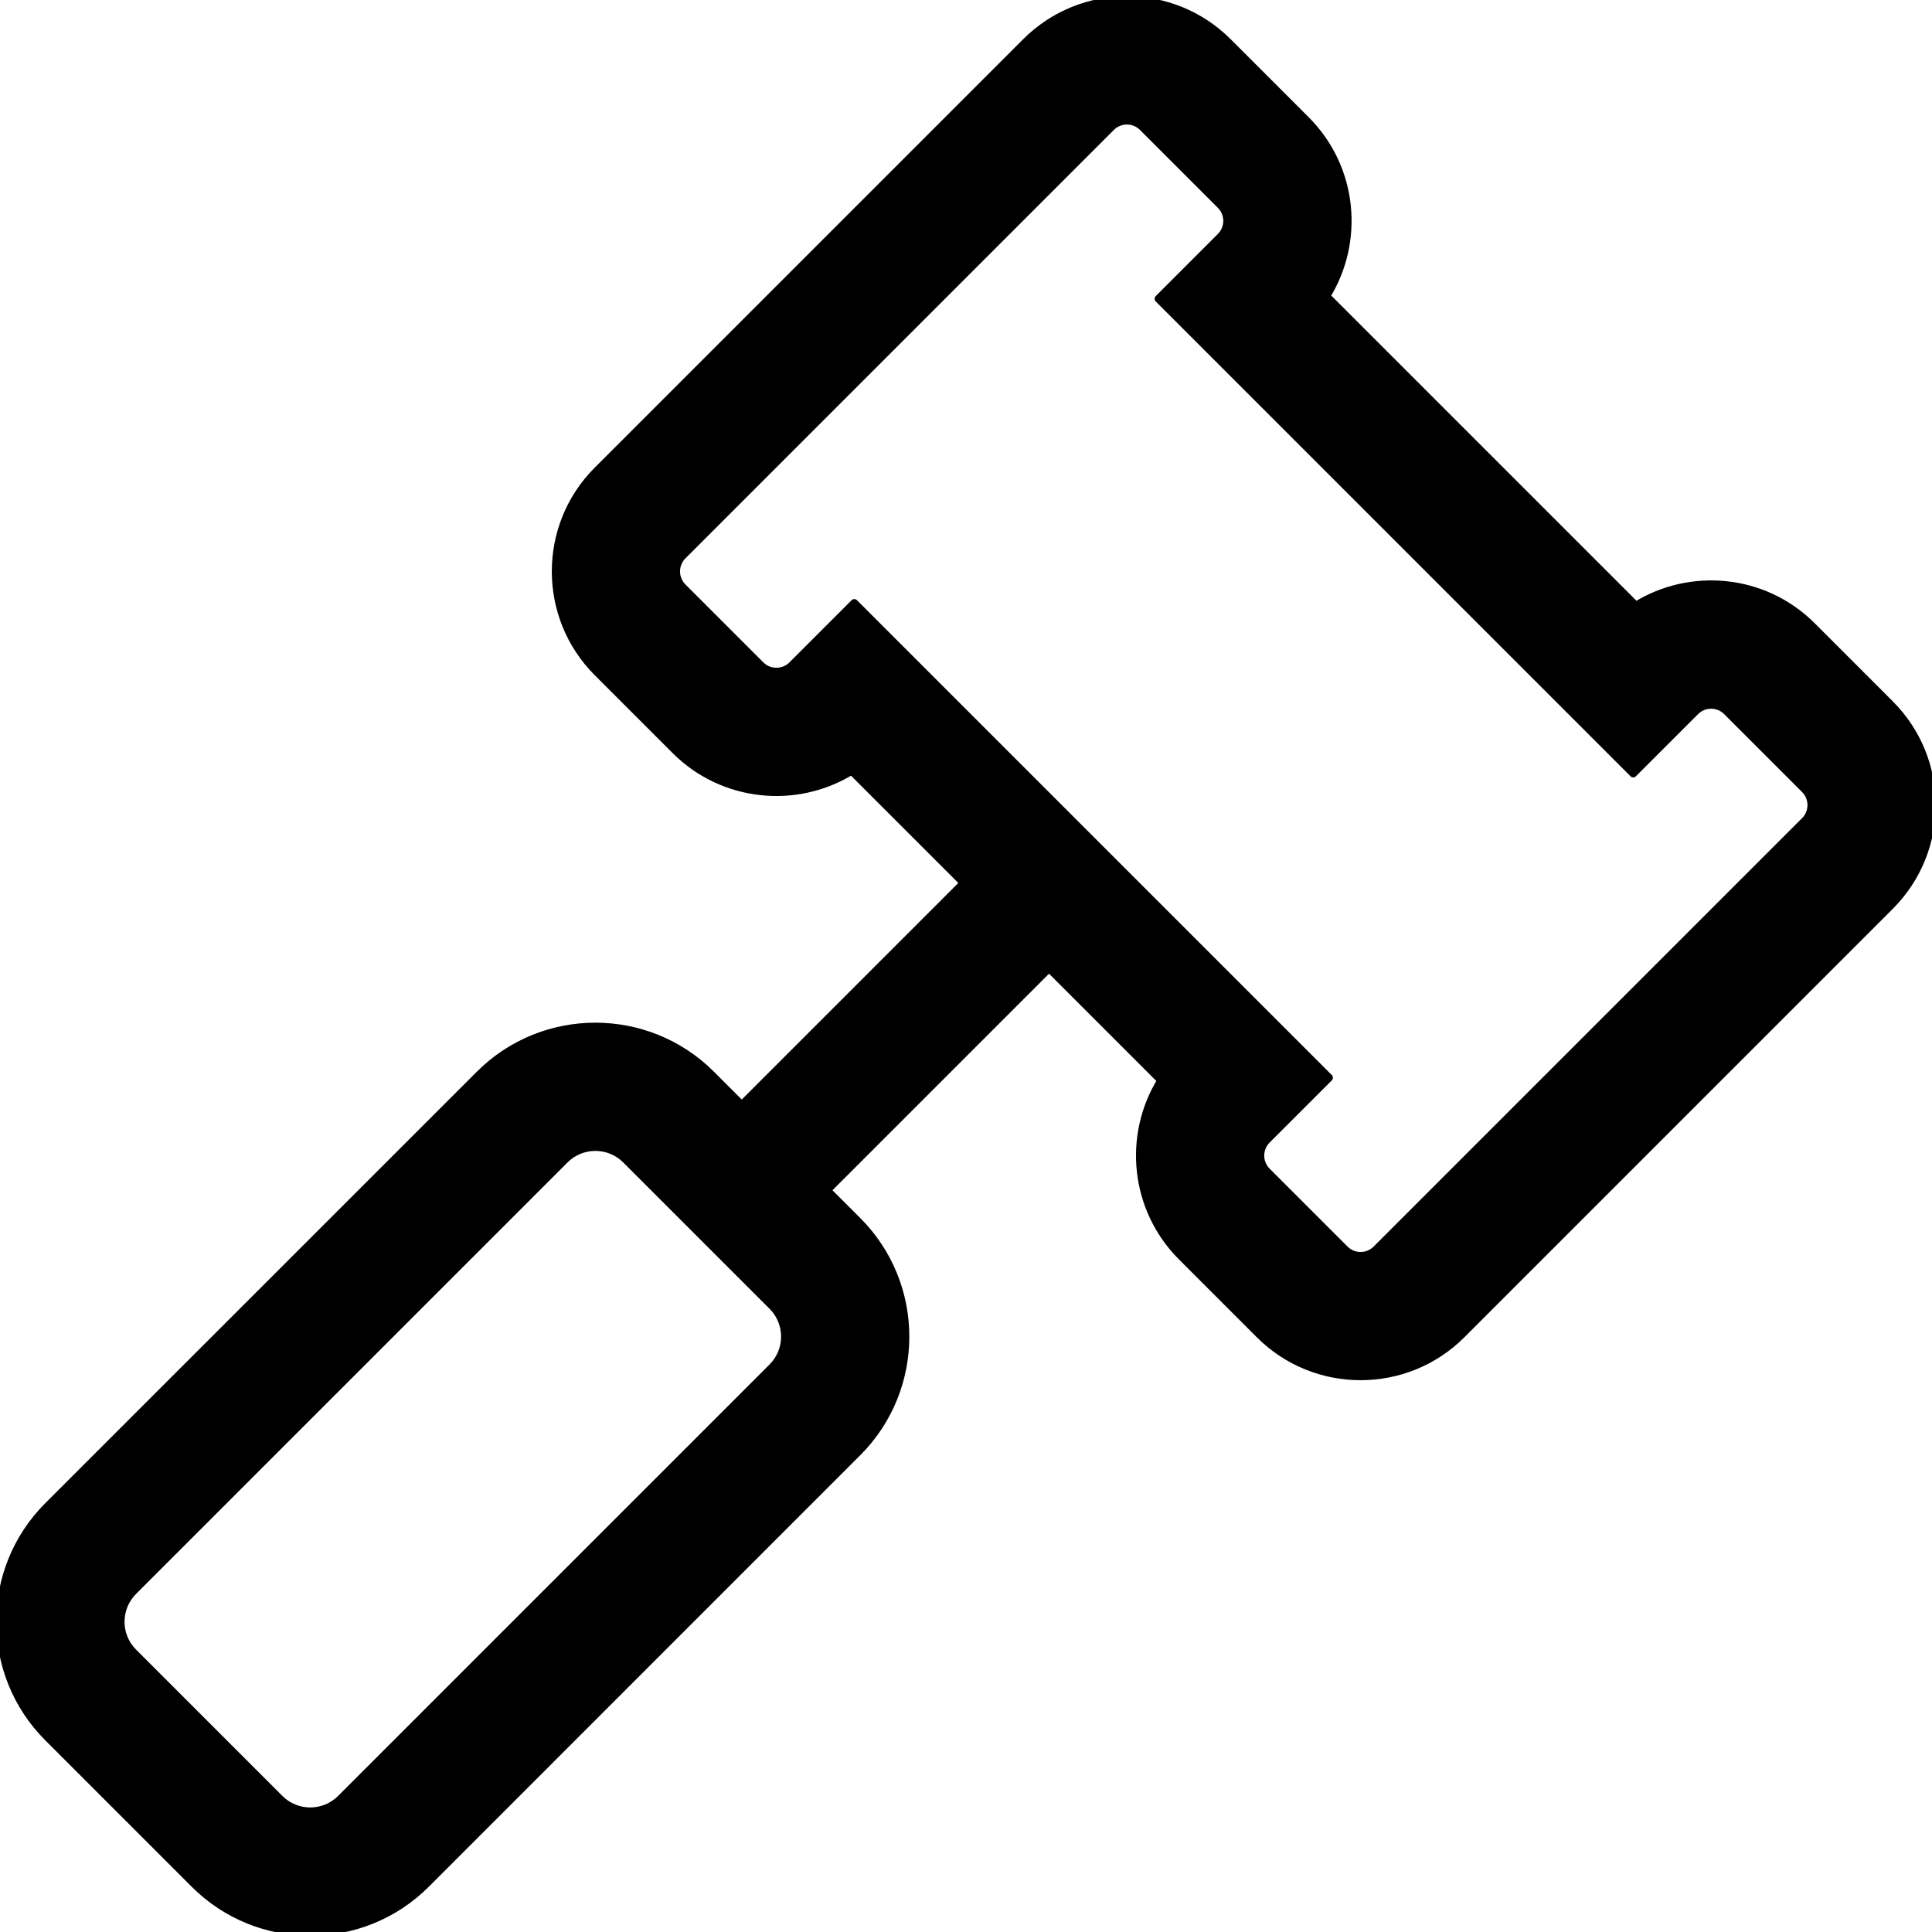
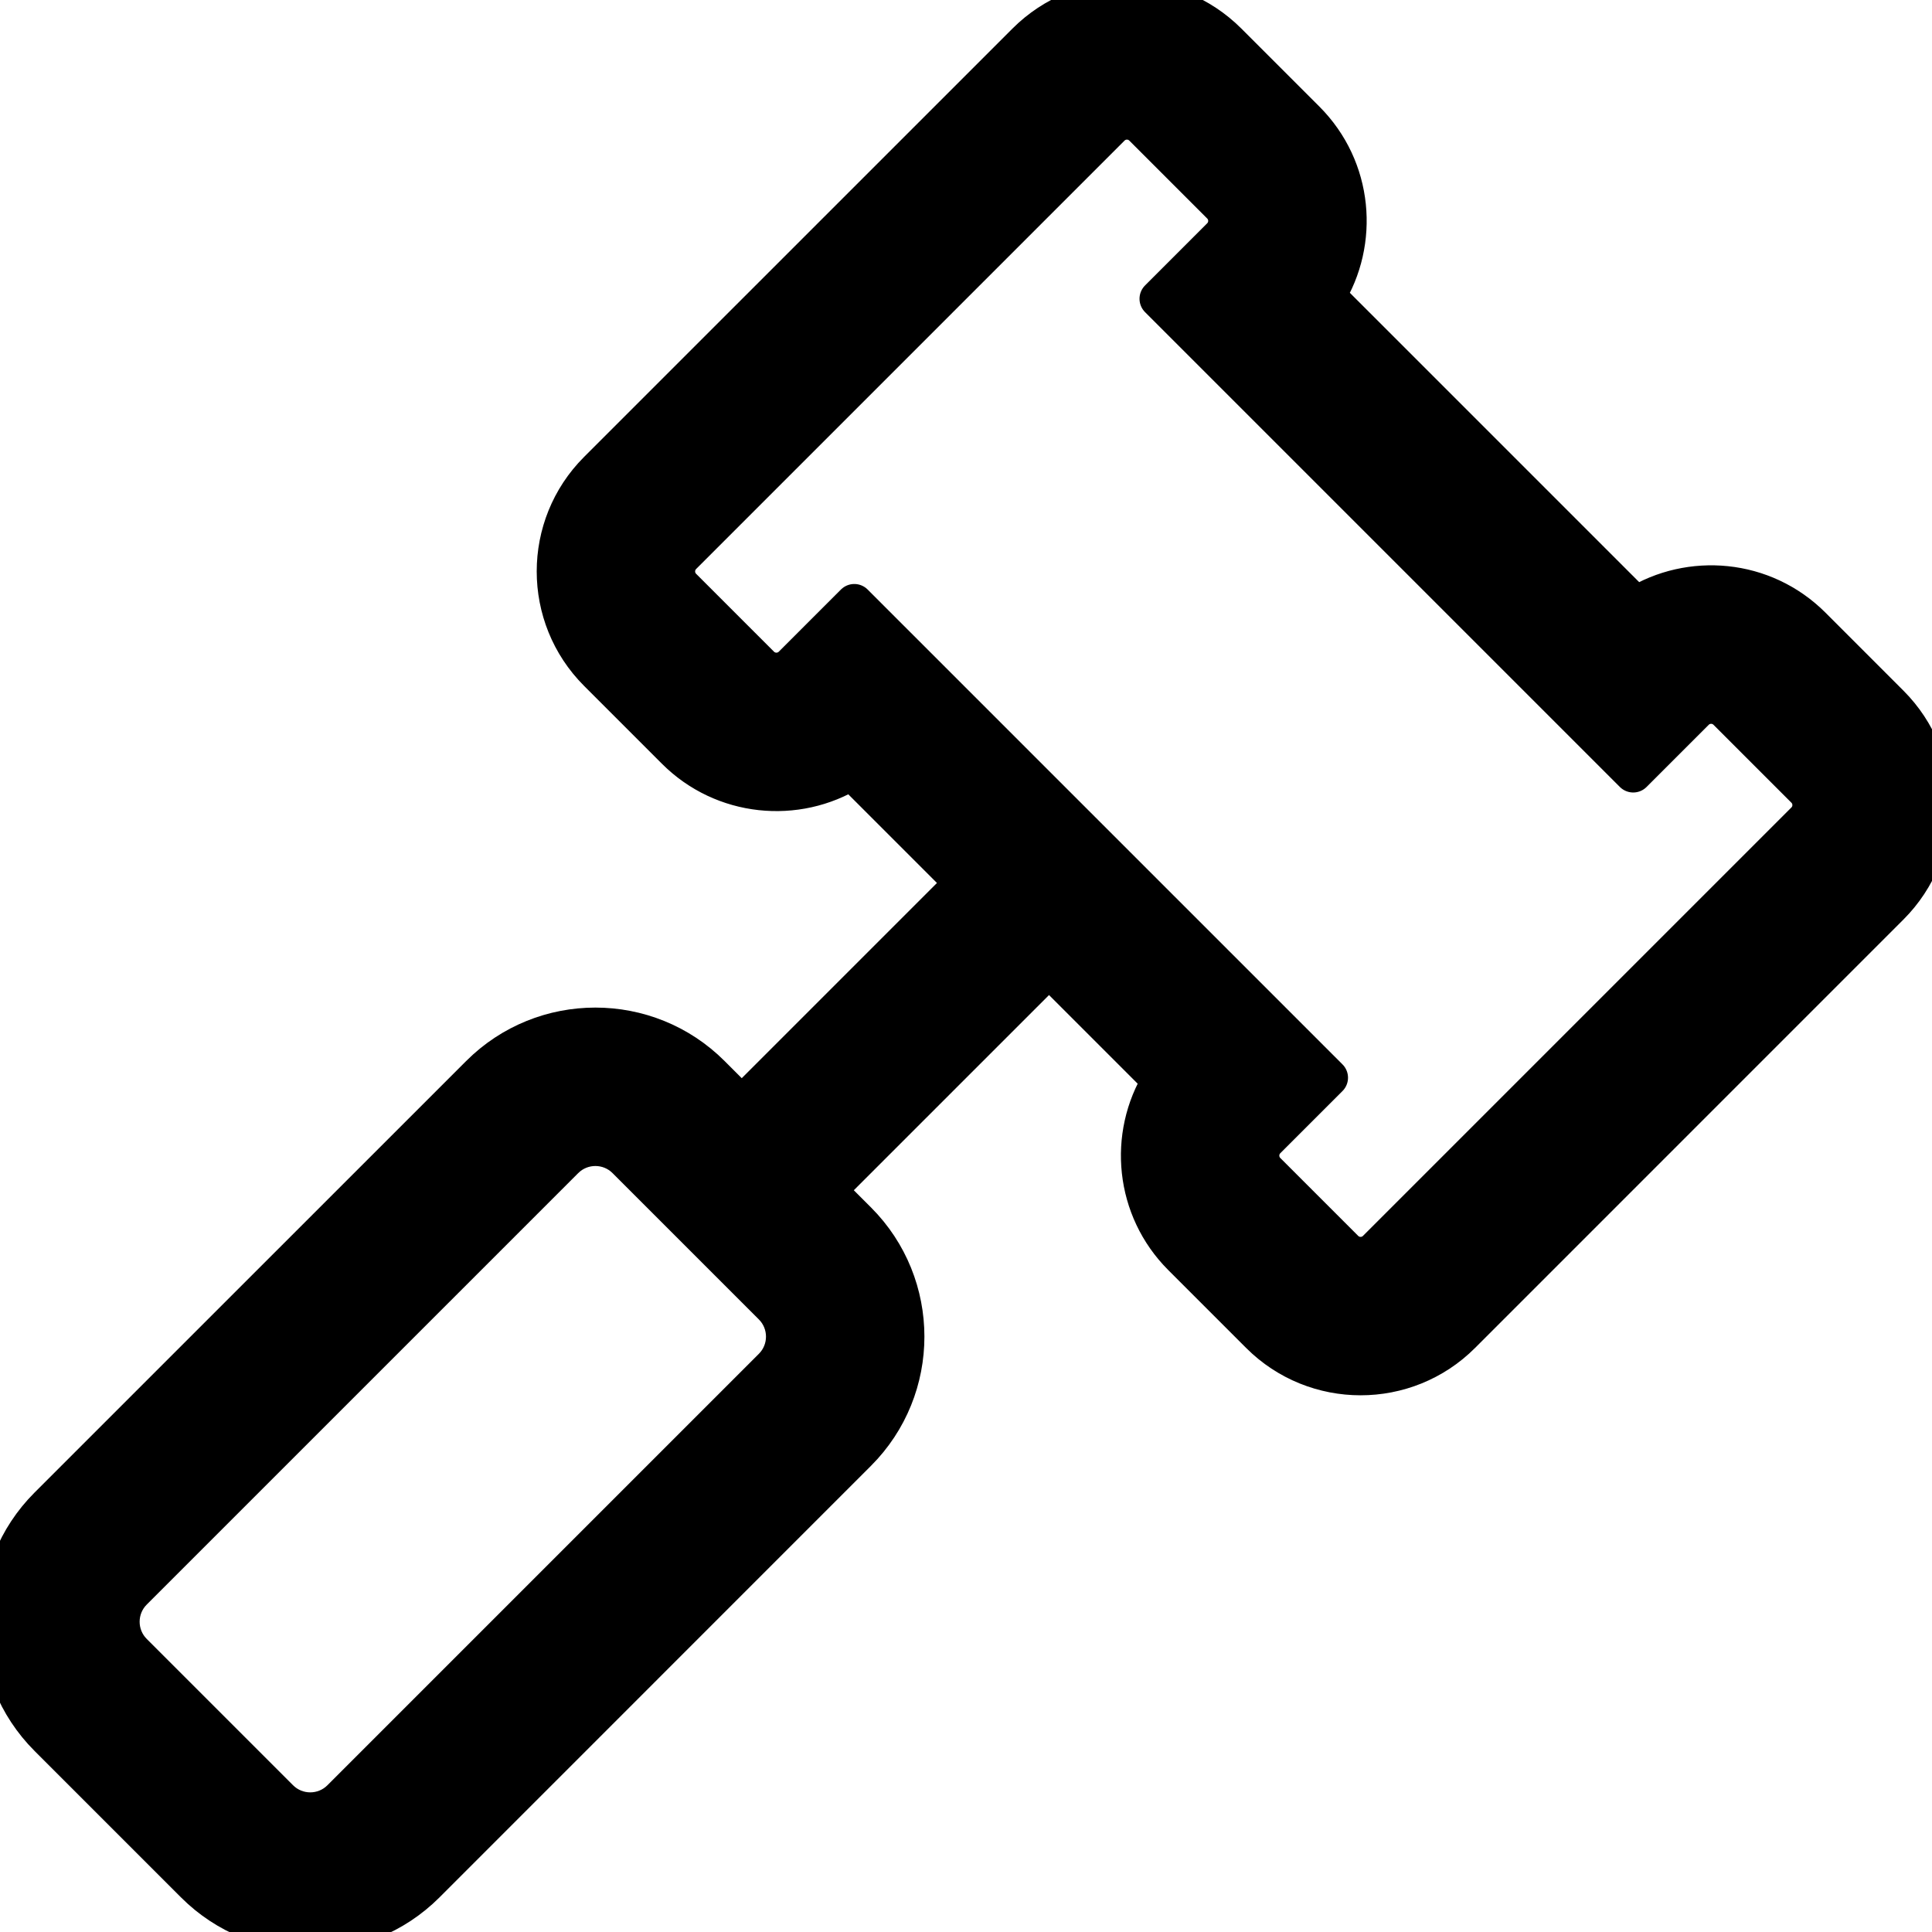
- <svg xmlns="http://www.w3.org/2000/svg" width="24" height="24" viewBox="0 0 512 512" fill="none" stroke="currentColor" stroke-width="2" stroke-linecap="round" stroke-linejoin="round">
+ <svg xmlns="http://www.w3.org/2000/svg" width="24" height="24" viewBox="0 0 512 512" fill="none" stroke="currentColor" stroke-width="10" stroke-linecap="round" stroke-linejoin="round">
  <path fill="currentColor" d="M500.892 186.561l-20.633-20.643c-12.912-12.912-32.416-14.337-46.732-5.448L351.53 78.474c8.888-14.315 7.465-33.82-5.448-46.731L325.44 11.108c-14.808-14.808-38.781-14.813-53.592 0L158.315 124.633c-14.774 14.775-14.774 38.815 0 53.591l20.643 20.644c12.659 12.657 32.118 14.473 46.725 5.439l29.692 29.692-58.803 58.803-8.082-8.082c-16.933-16.934-44.484-16.932-61.417 0L12.699 399.073c-16.932 16.933-16.932 44.484 0 61.417l38.81 38.811c16.931 16.932 44.482 16.933 61.417 0L227.28 384.927c16.932-16.933 16.932-44.484 0-61.417l-8.081-8.081 58.803-58.803 29.692 29.692c-9.031 14.607-7.218 34.067 5.44 46.725l20.643 20.643c14.776 14.776 38.815 14.776 53.591 0l113.525-113.533c14.808-14.809 14.811-38.781-.001-53.592zM204.653 362.3L90.3 476.652c-4.456 4.458-11.707 4.457-16.163 0v.001l-38.79-38.79c-4.456-4.456-4.456-11.707 0-16.163L149.7 307.348c4.456-4.457 11.706-4.458 16.162-.001l38.79 38.79c4.456 4.456 4.456 11.707.001 16.163zm273.62-144.776L364.74 331.058a5.896 5.896 0 0 1-8.337 0l-20.643-20.643a5.902 5.902 0 0 1-.001-8.336l16.478-16.474-125.842-125.841-16.474 16.475a5.902 5.902 0 0 1-8.336.001l-20.643-20.643a5.903 5.903 0 0 1 0-8.337L294.476 33.727a5.896 5.896 0 0 1 8.337 0l20.643 20.644a5.893 5.893 0 0 1-.001 8.336l-16.472 16.475L432.82 205.019l16.477-16.473a5.893 5.893 0 0 1 8.335 0l20.643 20.643v.001a5.893 5.893 0 0 1-.002 8.334z" />
</svg>
